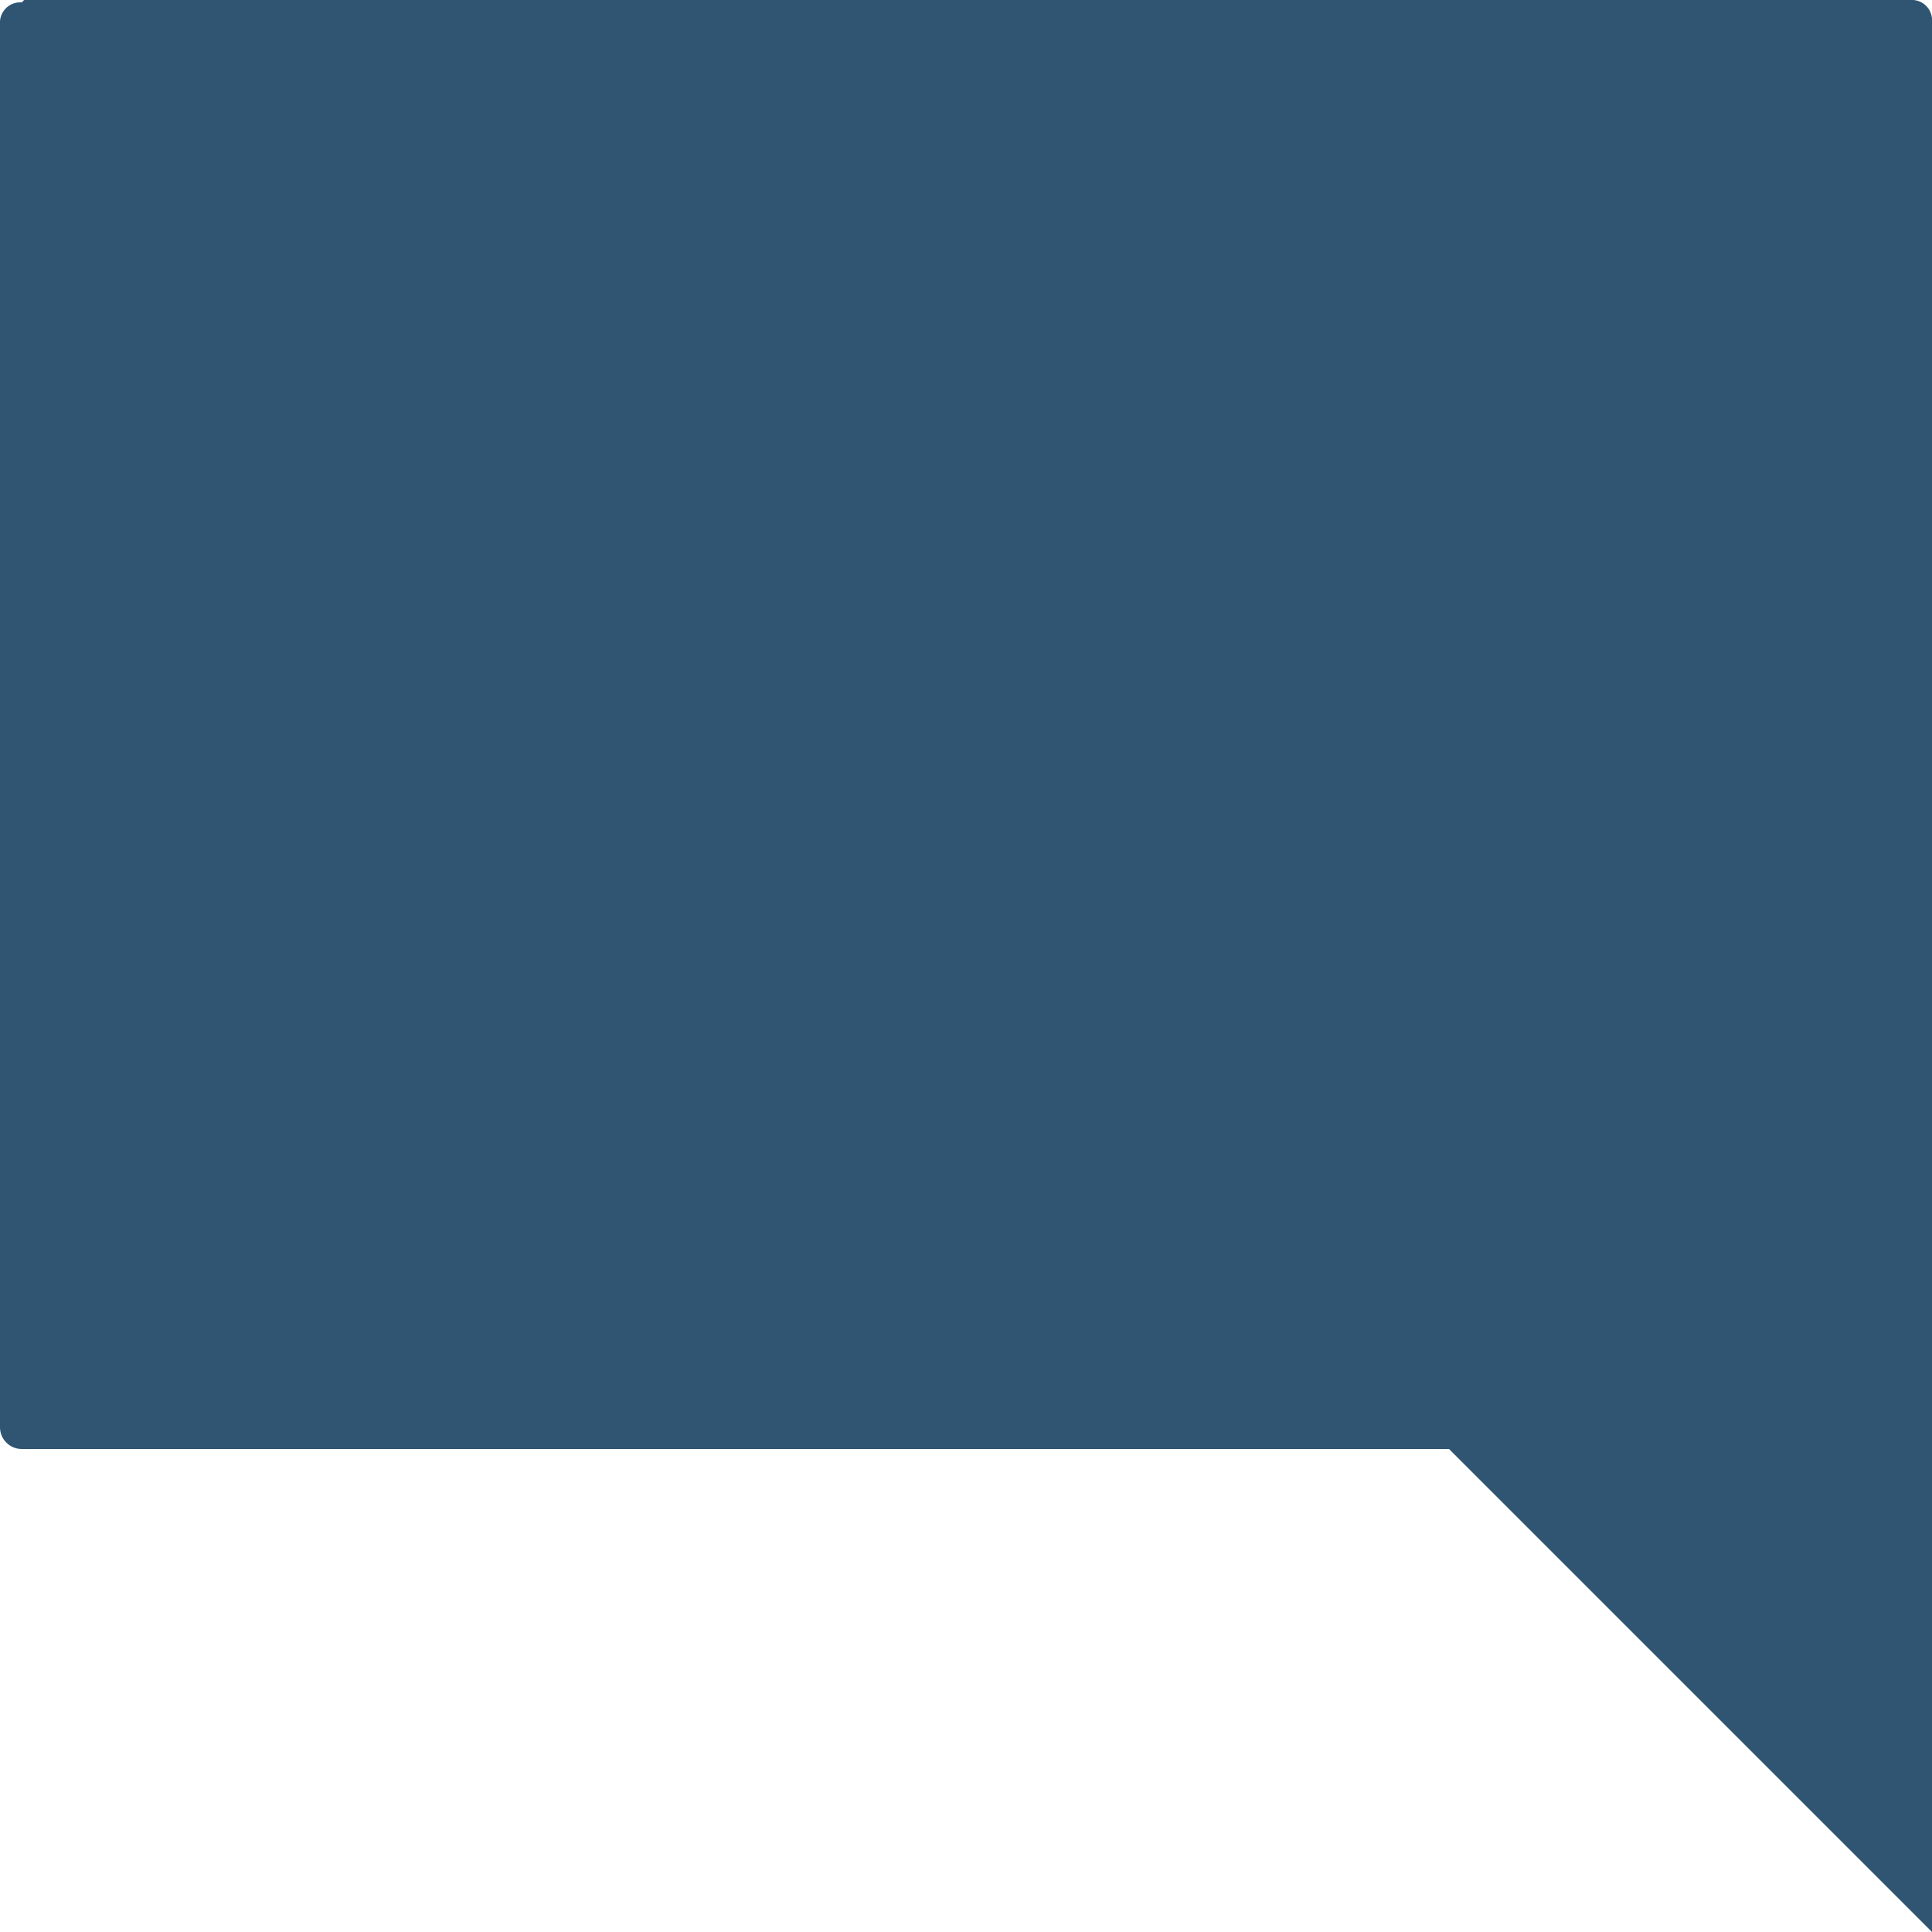
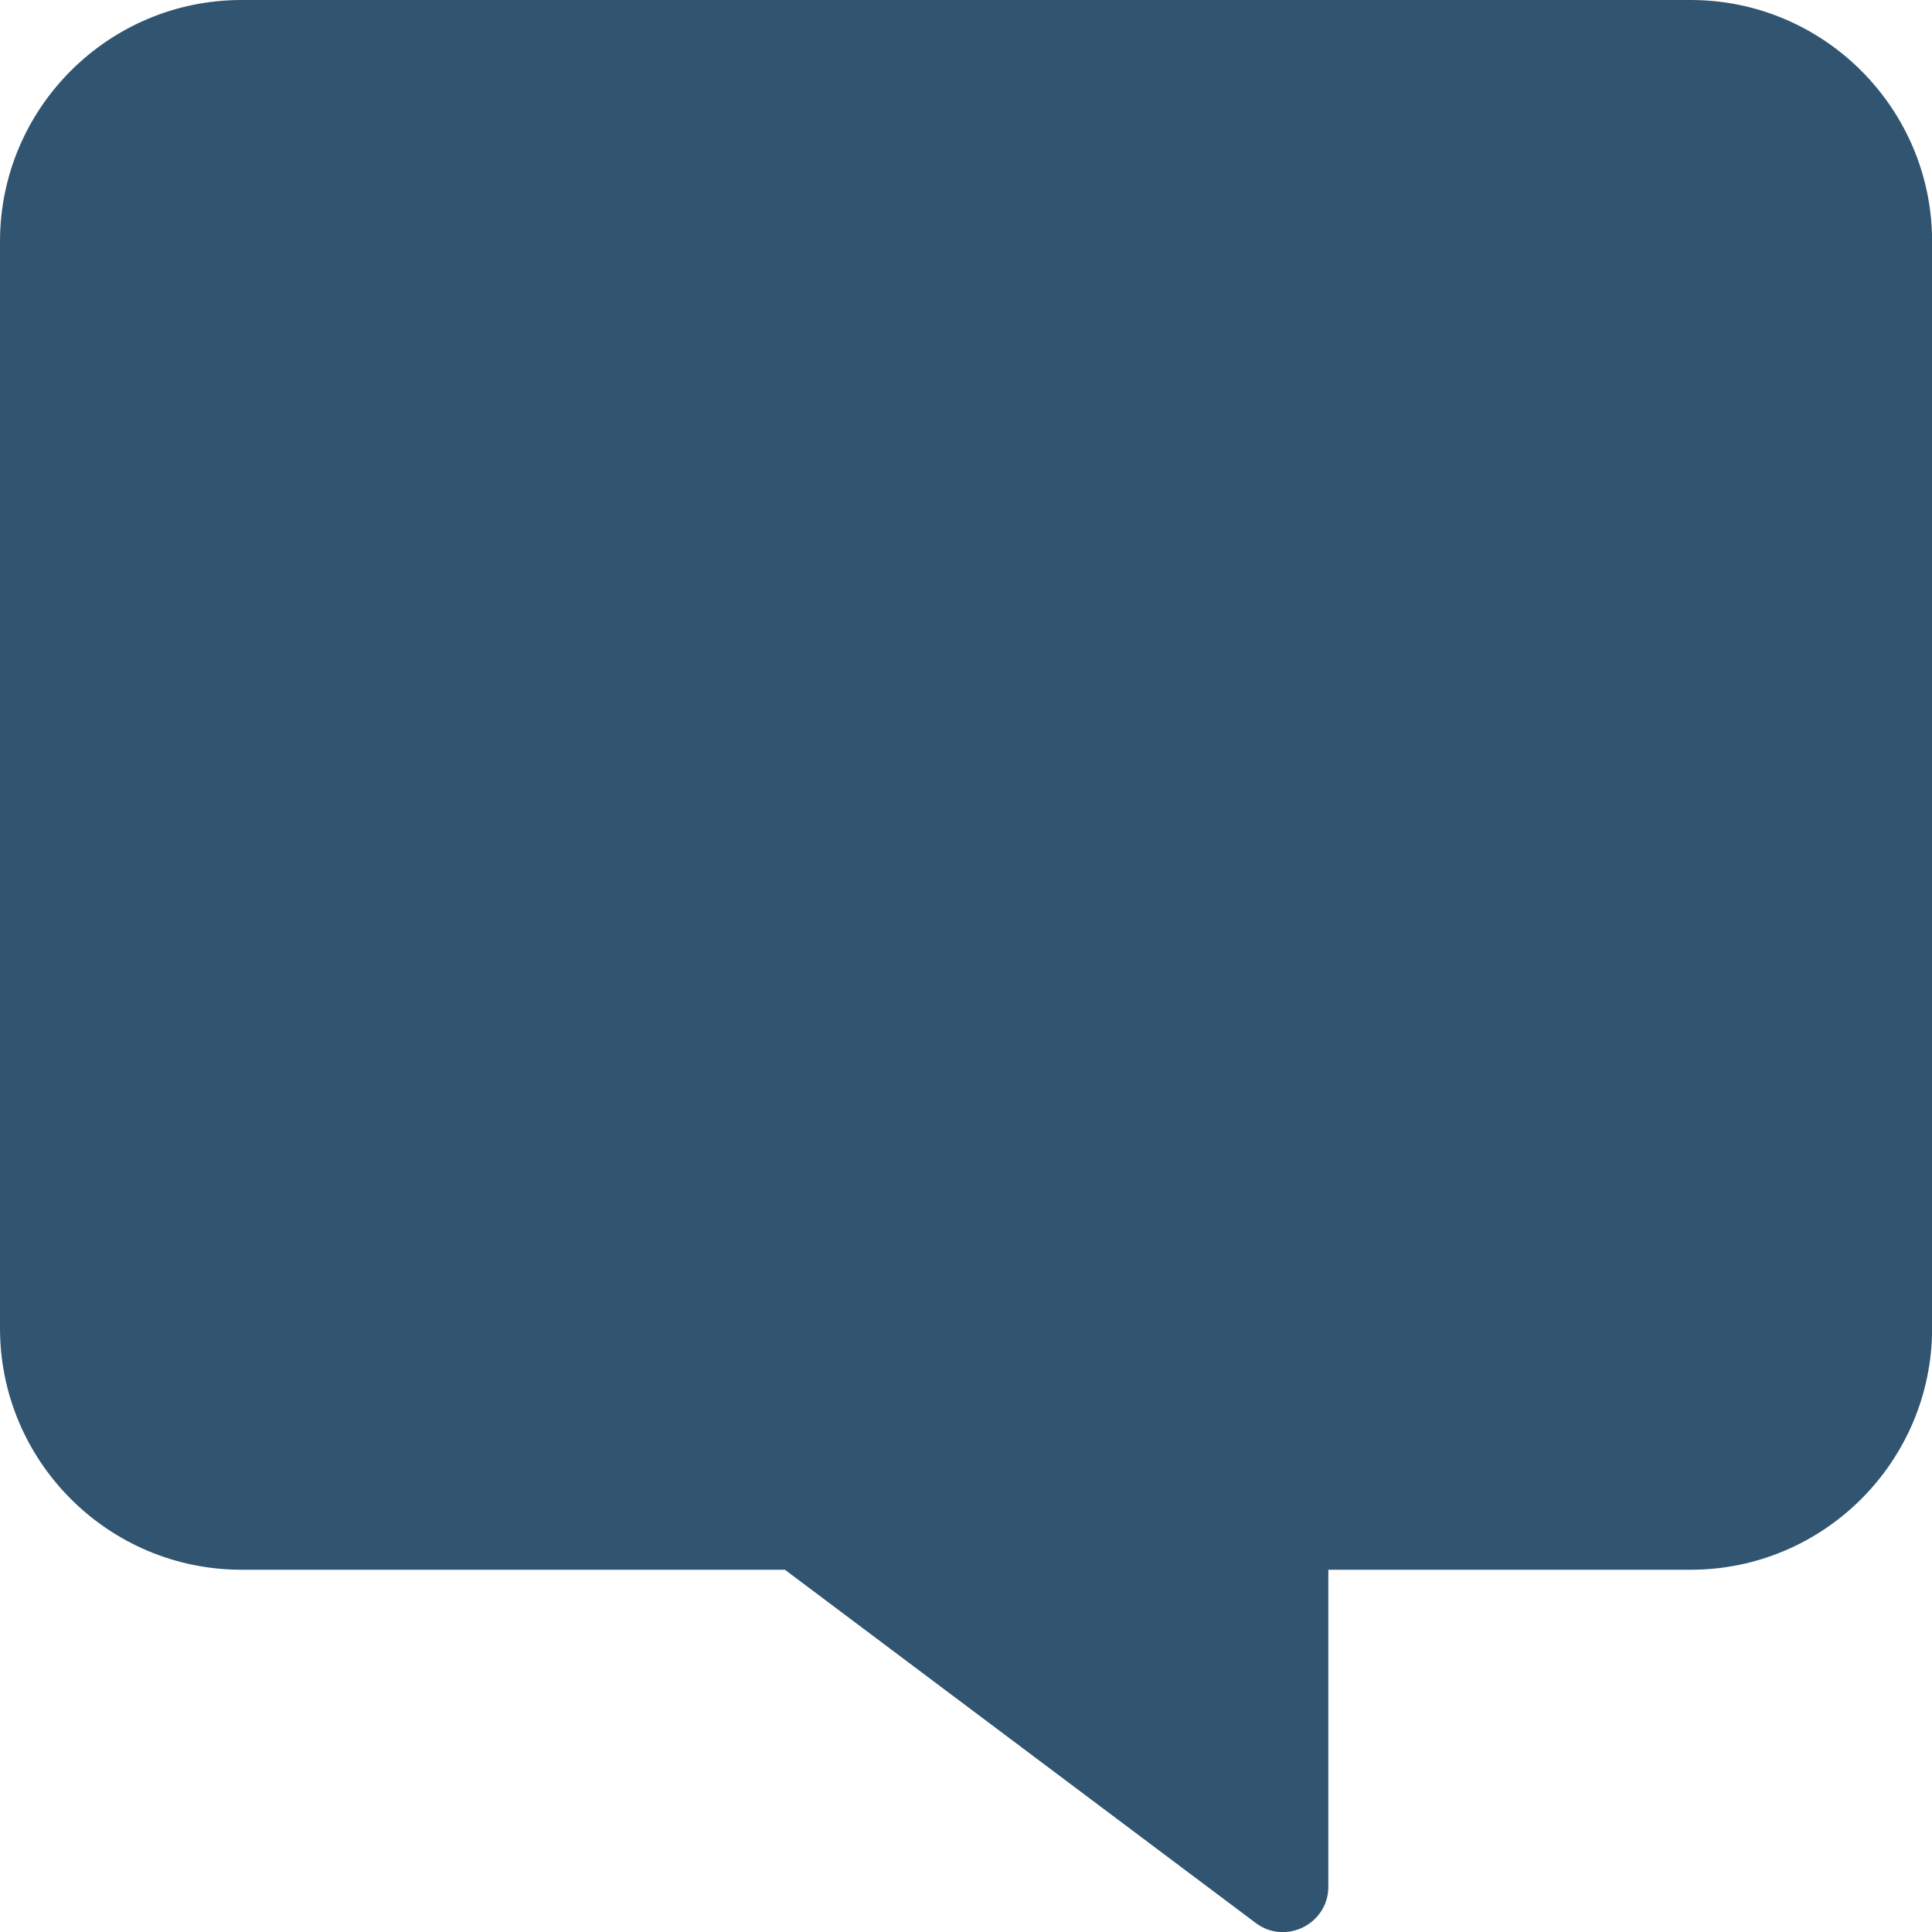
- <svg xmlns="http://www.w3.org/2000/svg" id="Layer_1" data-name="Layer 1" width="64" height="64" viewBox="0 0 64 64">
-   <defs>
-     <style>.cls-1{fill:#2f5572;}</style>
-   </defs>
-   <path class="cls-1" d="M0.72,0.08A0.67,0.67,0,0,0,0,.8V47.28A0.72,0.72,0,0,0,.72,48H48L64,64V0.72A0.67,0.67,0,0,0,63.28,0H0.8Z" />
+ <svg xmlns="http://www.w3.org/2000/svg" version="1.1" id="Layer_1" x="0px" y="0px" width="64px" height="64px" viewBox="0 0 64 64" enable-background="new 0 0 64 64" xml:space="preserve">
+   <path fill="#315570" d="M0,8v36c0,4.413,3.588,8,8,8h18.001l15.612,11.713c0.988,0.725,2.39,0.012,2.39-1.213V52h12.001  c4.412,0,8-3.587,8-8.001V8c0-4.412-3.588-8-8-8H8C3.588,0,0,3.587,0,8z" />
</svg>
